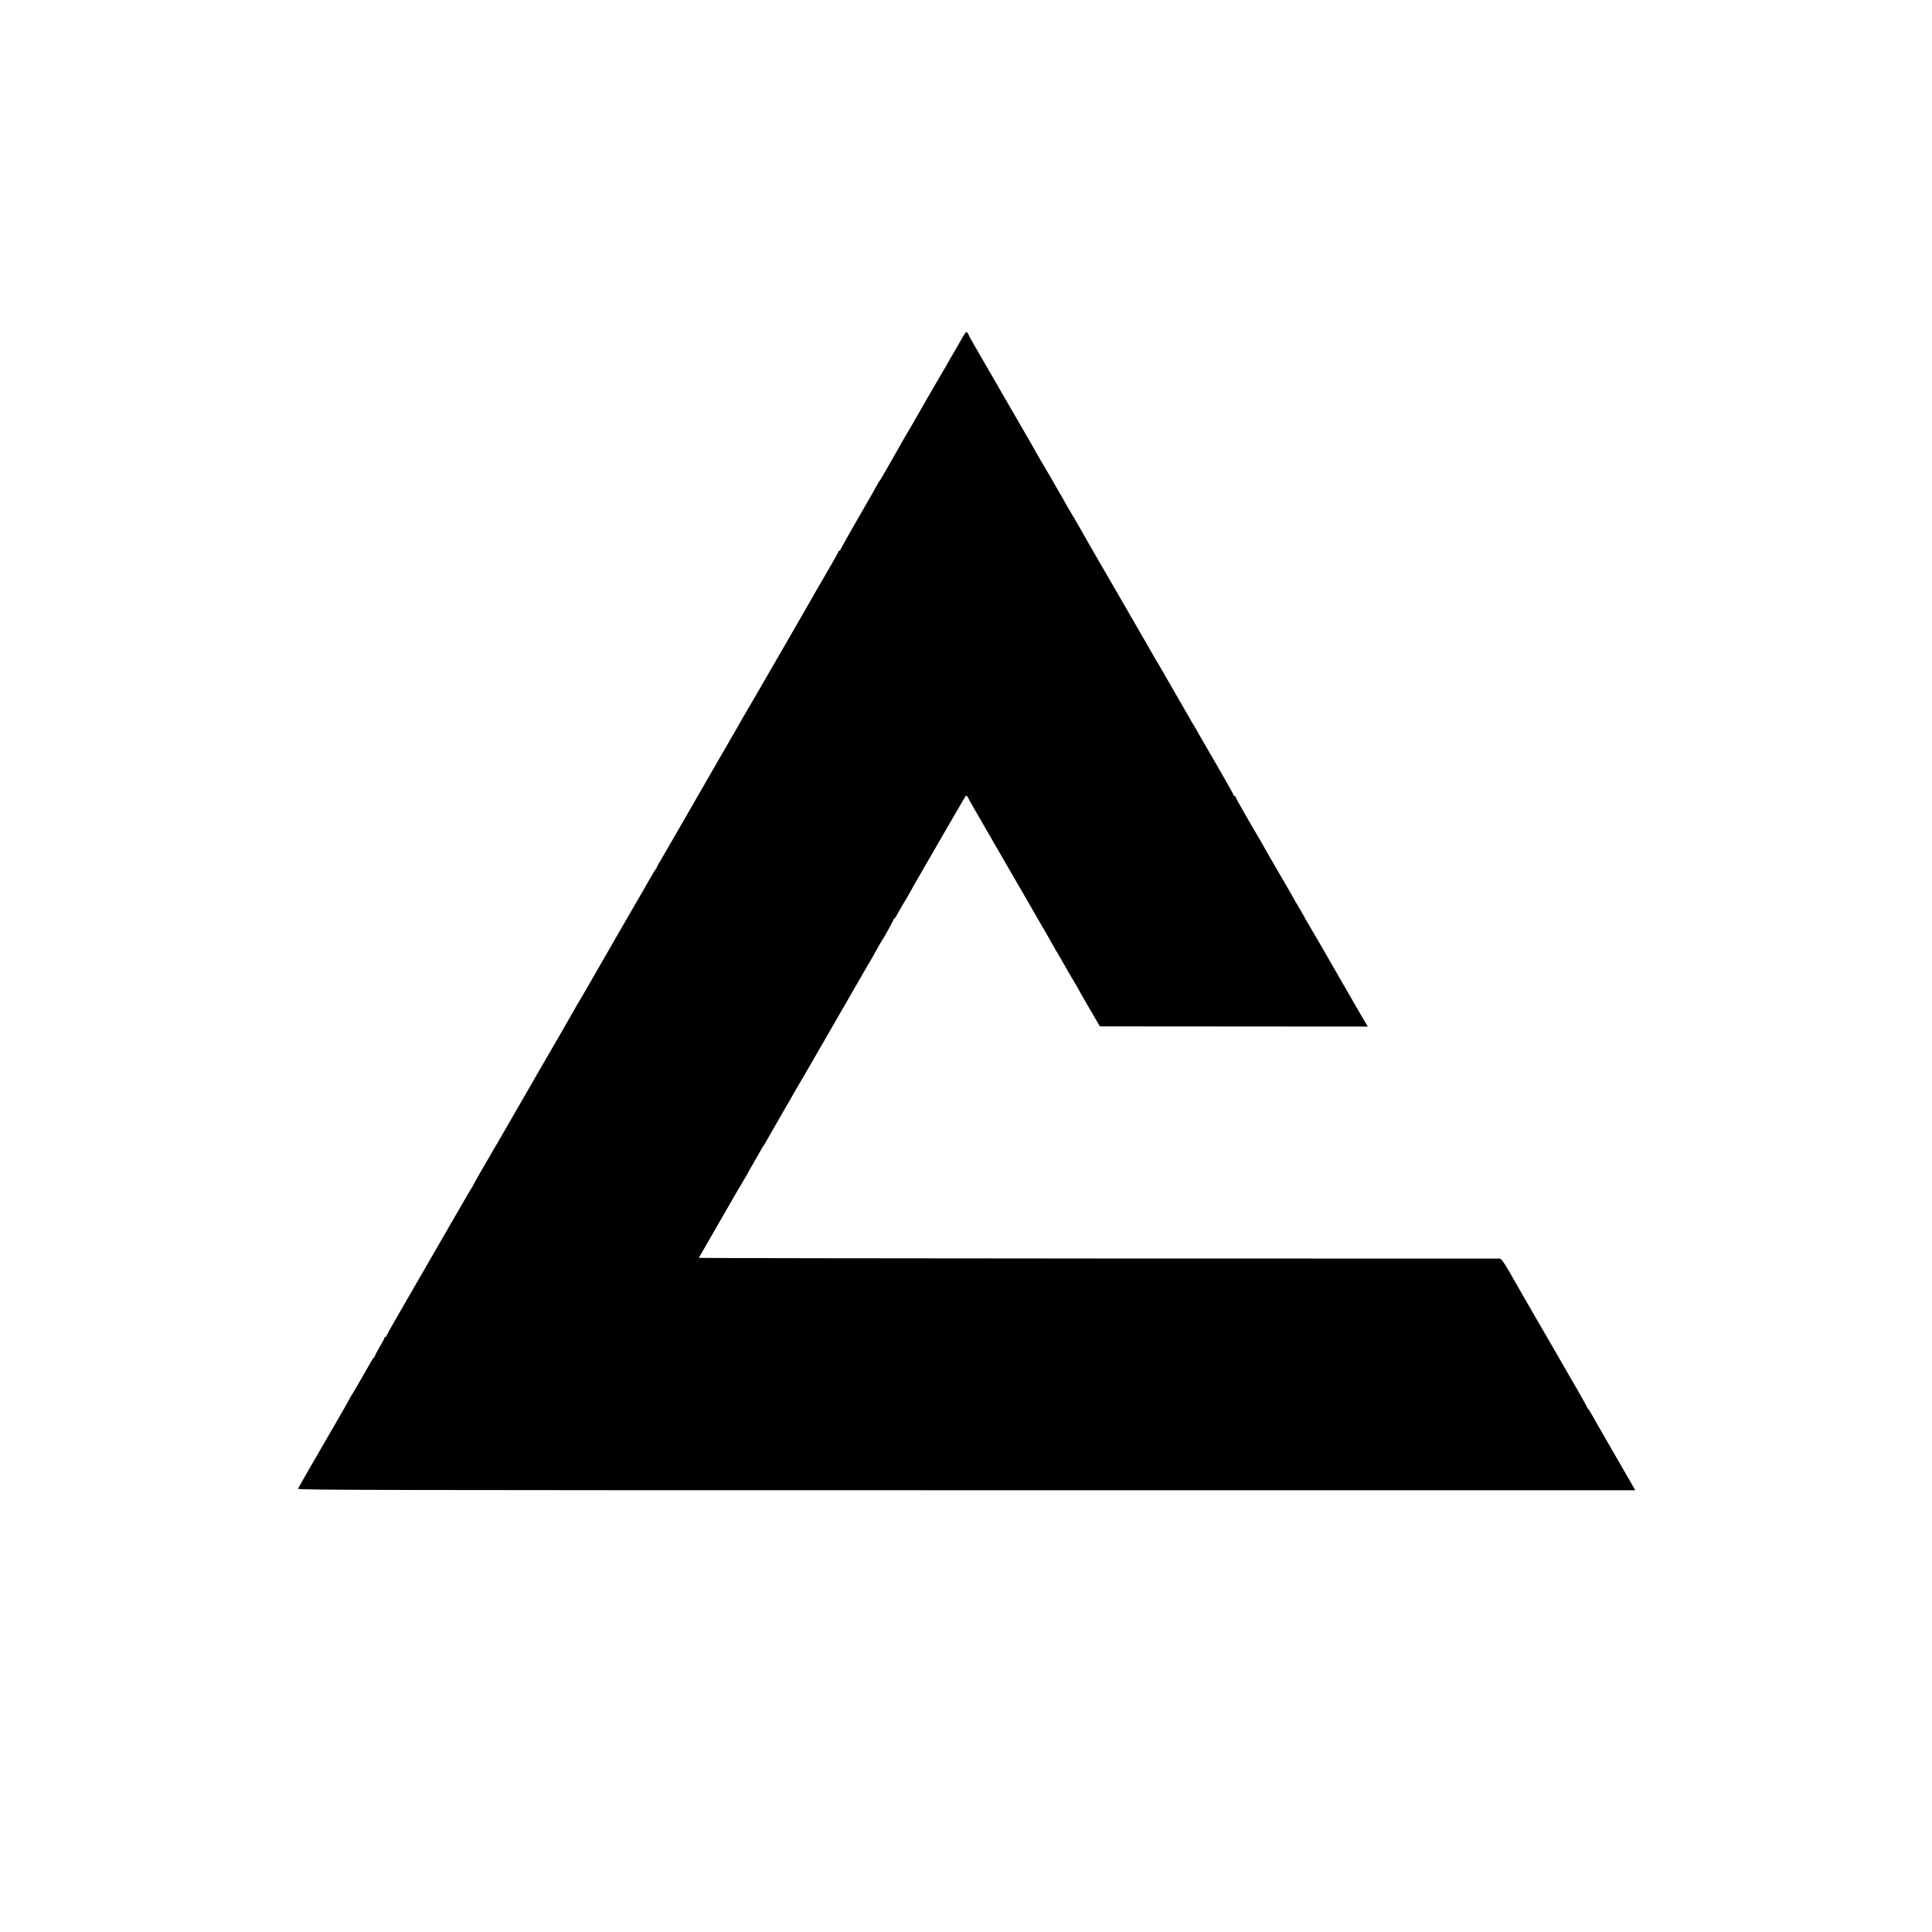
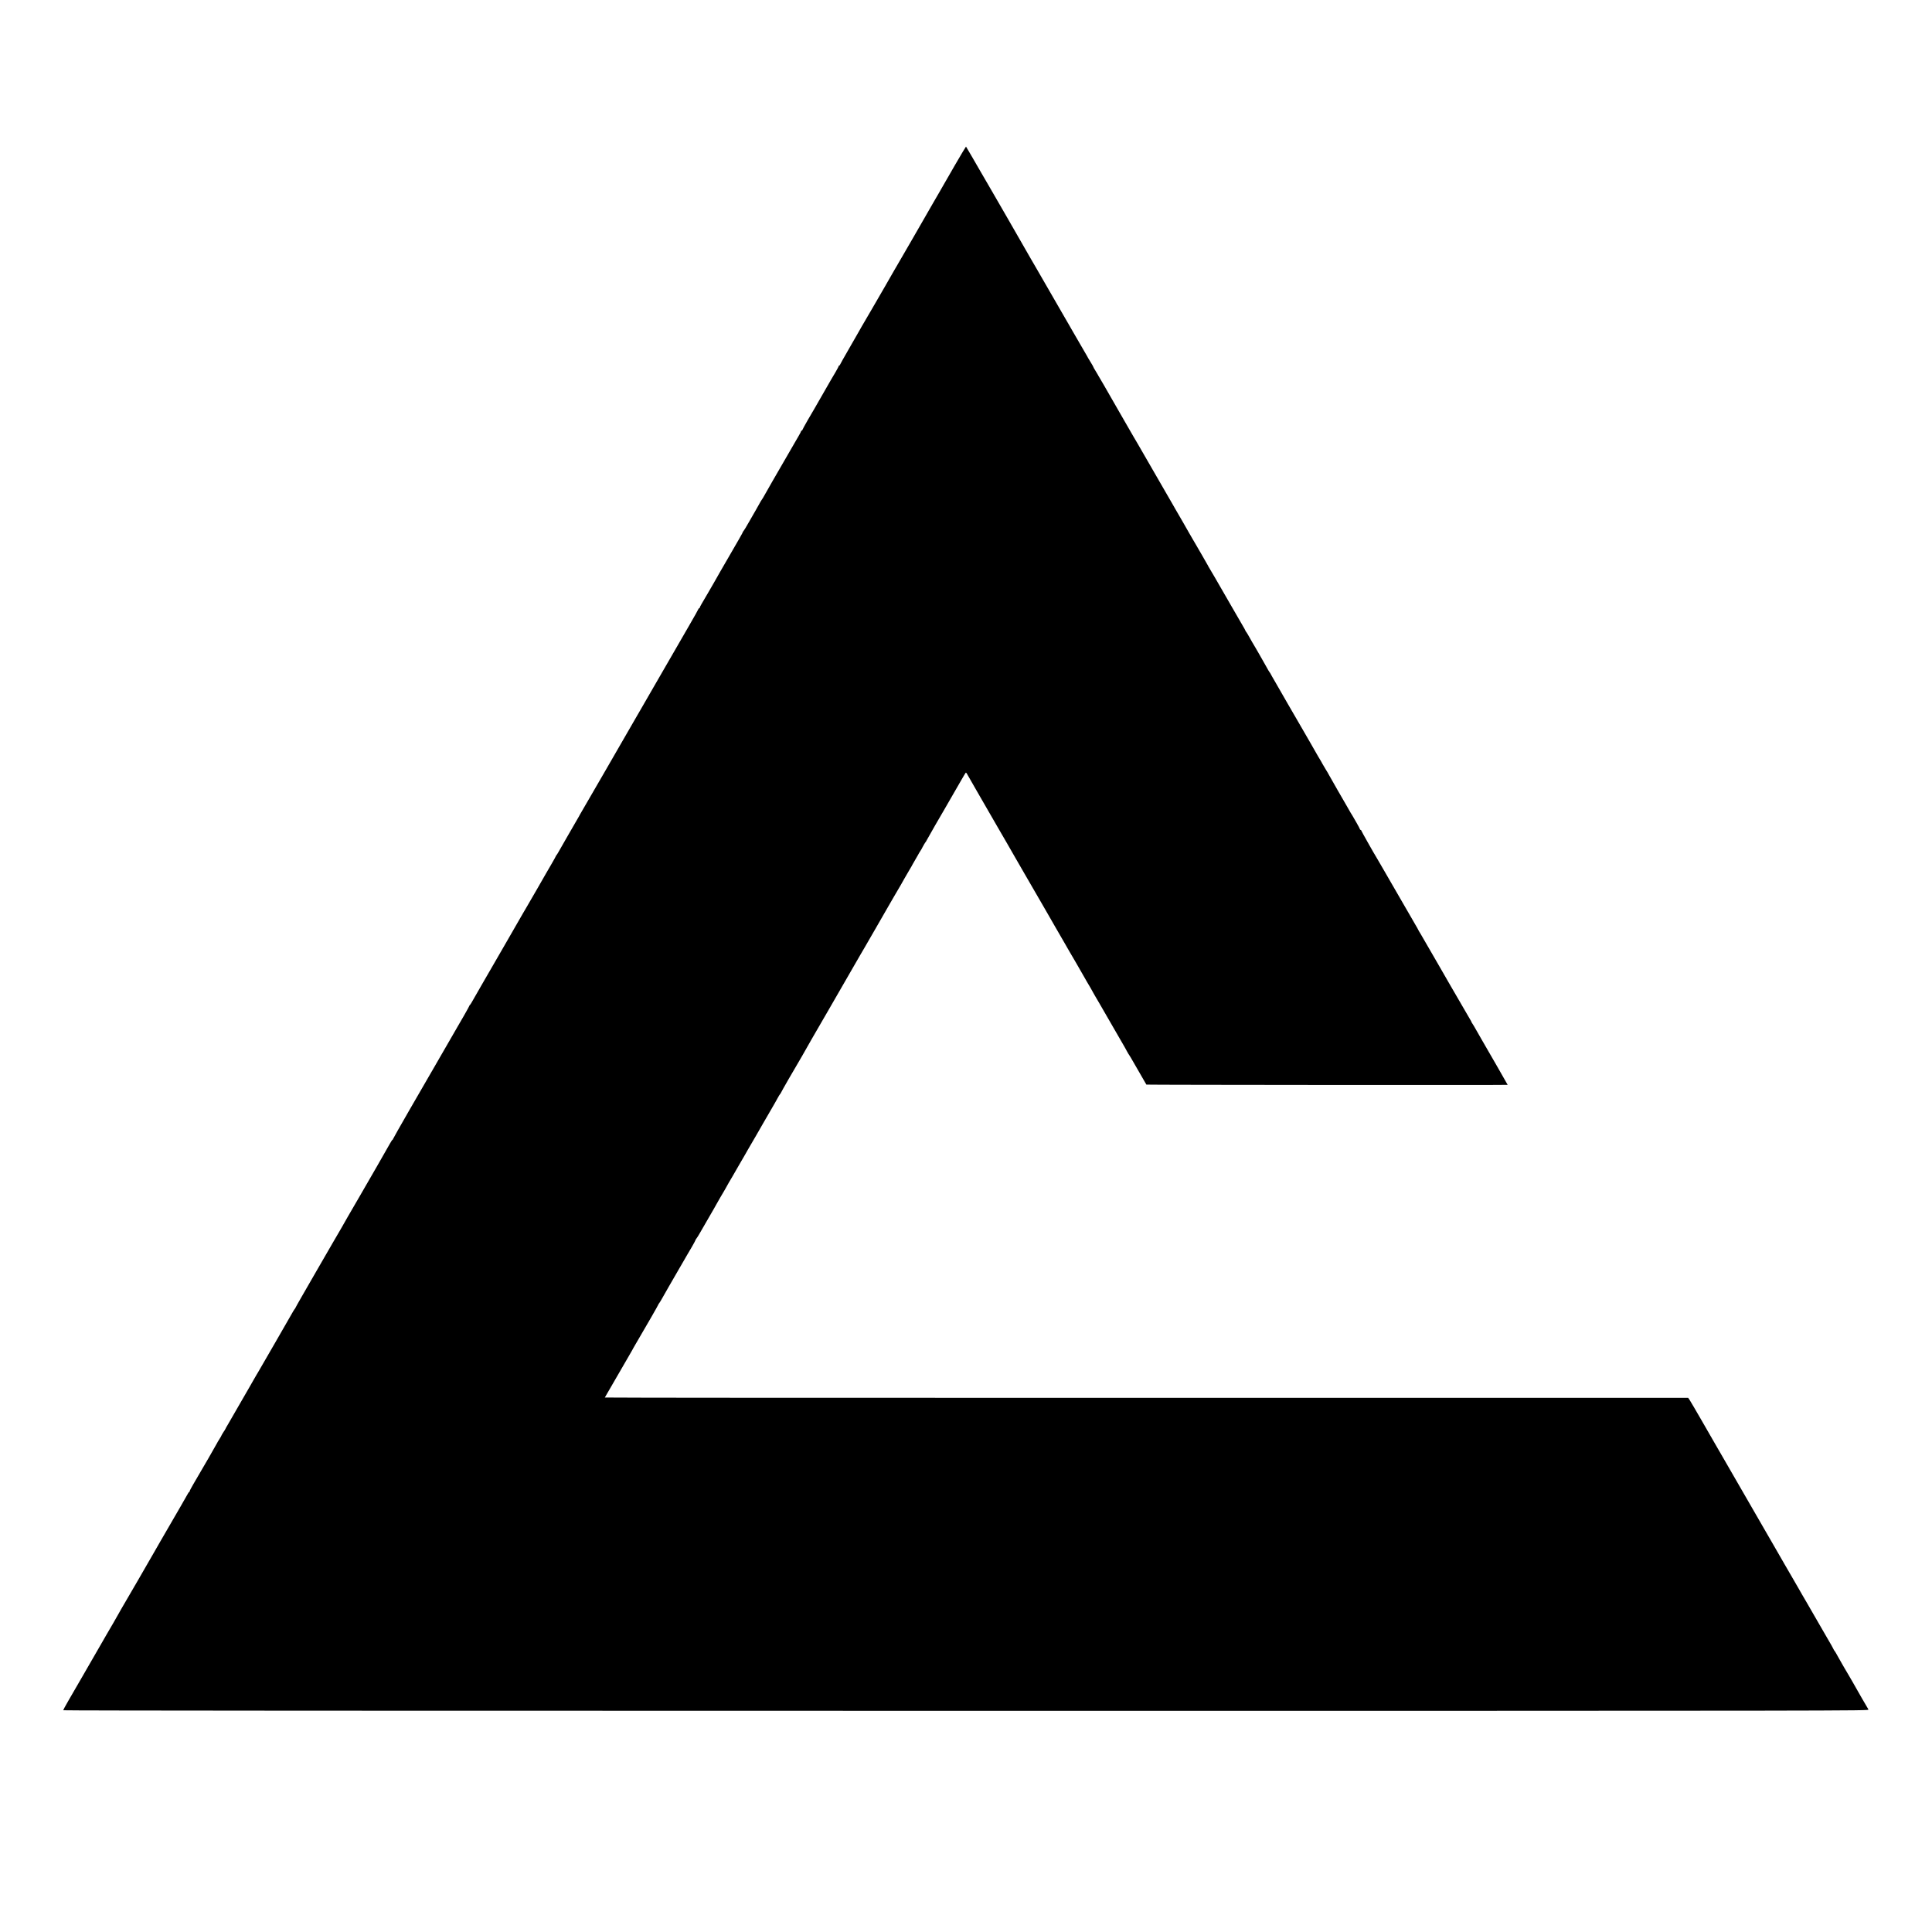
- <svg xmlns="http://www.w3.org/2000/svg" version="1" width="2666.667" height="2666.667" viewBox="0 0 2000 2000">
-   <path d="M996.4 349.2c-2 3.5-5 8.8-6.7 11.8-1.7 3-3.8 6.6-4.7 8-.9 1.4-2 3.2-2.3 4-.4.8-1.7 3.1-2.8 5-2.1 3.4-18.6 31.9-22.7 39-1.1 1.9-3.6 6.4-5.7 10-2.1 3.6-4.9 8.5-6.3 11-1.4 2.5-5.2 8.9-8.4 14.3-3.2 5.5-5.8 10-5.8 10.2 0 .1-3 5.4-6.6 11.6-3.7 6.3-8 13.9-9.7 16.9-1.6 3-3.6 6.2-4.3 7.1-.8.8-1.4 1.8-1.4 2.1 0 .3-8.8 15.7-19.5 34.2-10.7 18.6-19.5 34.2-19.5 34.7s-.4.9-1 .9c-.5 0-1 .4-1 .9 0 .4-3 6-6.6 12.2-3.7 6.3-7.6 13-8.6 14.9-1.1 1.9-4.4 7.5-7.3 12.5-2.9 4.9-6.3 11-7.7 13.5-1.4 2.5-12.5 21.7-24.6 42.7-12.1 21-22.8 39.4-23.7 41-.8 1.5-2.5 4.4-3.6 6.3-2.6 4.3-16.5 28.3-19.1 32.7-1 1.8-2.6 4.8-3.6 6.5-1.1 1.8-10.3 17.9-20.7 35.8-10.3 17.9-27.3 47.3-37.7 65.5-10.5 18.1-20.3 35.1-21.9 37.8-1.6 2.6-2.9 5.1-2.9 5.5 0 .4-.5 1.3-1.2 2-.6.6-2.8 4.1-4.7 7.6-2.9 5.2-18.4 32-26.5 45.9-2.5 4.3-24.5 42.4-26.6 46.2-8.1 14.2-21.4 37.2-22 38-.4.5-1.9 3-3.2 5.5-2.6 4.7-24.8 43.3-27.9 48.5-1 1.6-4 6.8-6.7 11.5s-9.9 17.3-16.1 28c-21.6 37.3-26.6 46-28.1 48.7-.8 1.6-2.5 4.4-3.7 6.3-1.1 1.9-3 5.1-4.1 7-1 1.9-5.8 10.2-10.6 18.3-4.7 8.2-8.6 15.1-8.6 15.3 0 .2-1.1 2.3-2.6 4.5-1.4 2.2-3.3 5.5-4.3 7.2-2.7 4.7-56.4 97.7-70.7 122.5-6.8 11.7-12.4 21.7-12.4 22.3 0 .5-.4.9-1 .9-.5 0-1 .4-1 1 0 .5-2.2 4.7-5 9.4-2.7 4.7-5 8.9-5 9.5 0 .5-.4 1.1-.8 1.3-.4.1-1.9 2.3-3.3 4.8-9.2 16.2-20.4 35.5-21 36-.3.3-.8 1.3-1.2 2.2-.3.9-6.2 11.3-13 23-24.8 42.7-39.7 68.6-40.2 70-.5 1.3 91.9 1.5 691.8 1.5h692.5l-2-3.6c-1.1-2-9.7-16.9-19.1-33.1-17.9-31-18.4-31.9-23.8-41.5-1.8-3.3-3.7-6.2-4.1-6.3-.4-.2-.8-.7-.8-1.2s-4.8-9.1-10.6-19.2-11.6-20.1-12.9-22.3c-2.2-4-9.4-16.3-33.8-58.5-7.2-12.4-13.5-23.4-14.1-24.5-.6-1.1-4.7-8.2-9-15.8-6.1-10.4-8.5-13.7-10-13.8-1.2 0-188.3-.1-415.8-.1-227.5-.1-413.6-.4-413.4-.7 8-13.8 38.6-66.9 40.4-70.1 1.4-2.5 4.3-7.3 6.4-10.8 2.1-3.4 3.8-6.4 3.8-6.6 0-.3 2.1-4 4.7-8.3 2.5-4.3 5.9-10.3 7.6-13.3 1.6-3 3.5-6.2 4.1-7 .6-.8 1.6-2.4 2.2-3.5.6-1.1 8.2-14.4 16.9-29.5s16.4-28.4 17-29.5c1-1.8 6.4-11 8.5-14.5.5-.8 8.4-14.6 17.6-30.5 9.2-16 20.1-34.9 24.2-42 4.1-7.2 9.9-17.3 13-22.5 7.6-13.3 9.2-16.1 11.3-19.5 2-3.4 3.2-5.5 7.9-14 1.8-3.3 3.6-6.5 4.1-7 1.6-2.1 11.9-20.8 11.9-21.6 0-.5.3-.9.8-.9.4 0 1.8-2.1 3.2-4.8 1.4-2.6 4.6-8.2 7.2-12.5 2.7-4.3 4.8-8 4.8-8.2 0-.2 7.3-12.9 16.1-28.2 8.9-15.3 17-29.4 18.1-31.3 1-1.9 2.3-4.2 2.9-5 .5-.8 5.4-9.4 11-19 5.5-9.6 10.4-17.8 10.8-18.3.4-.4 1.4.5 2.2 2 .7 1.6 3.5 6.4 6 10.8 6.7 11.5 30.9 53.4 32.9 57 .9 1.6 10.8 18.7 22 38 11.1 19.2 21.3 36.8 22.5 39 1.2 2.2 4.6 8 7.4 13 2.9 4.9 6.3 10.8 7.6 13 5.3 9.5 6.5 11.6 10.2 17.7 2.2 3.5 4.2 7.1 4.6 7.8.3.8 5.7 10.3 11.9 21l11.4 19.5 138.7.1 138.7.1-1.9-3.1c-1-1.7-4.5-7.6-7.7-13.1-9.3-16.2-23.4-40.7-25.9-45-8.8-15.5-25.2-43.6-27.1-46.7-1.3-2.1-2.4-4-2.4-4.2 0-.3-2.5-4.6-5.5-9.7-3-5-5.5-9.3-5.5-9.4 0-.2-6.4-11.3-14.2-24.7-7.8-13.3-15.2-26.3-16.6-28.8-1.3-2.5-3.9-7-5.7-10-8.3-13.8-24.5-42.2-24.5-43.1 0-.5-.4-.9-1-.9-.5 0-1-.4-1-.9s-4.1-8-9.2-16.8c-5-8.7-9.9-17.2-10.8-18.8-3.9-6.8-8.1-14.1-9-15.5-1.1-1.8-7.6-13.1-10.3-18-1-1.9-2.3-4-2.7-4.5-.4-.6-1.9-3-3.2-5.5-1.4-2.5-8.5-14.8-15.7-27.3-7.3-12.6-14.1-24.5-15.3-26.5-1.1-2-2.4-4.2-2.8-4.7-.4-.6-1.9-3-3.2-5.5-1.4-2.5-6.7-11.7-11.8-20.5-5.1-8.8-15.1-26.1-22.2-38.5-7.1-12.4-13.4-23.2-13.9-24-3.2-5.3-31.9-55.2-31.9-55.5 0-.1-1.8-3.3-4.1-7-2.2-3.7-4.9-8.3-6-10.1-1-1.9-2.8-5-3.9-7-1.1-1.9-3.8-6.5-5.9-10.2-2.1-3.7-5.7-10.1-8.1-14.2-2.4-4.1-5.3-9.1-6.5-11-1.9-3-4.2-7-13.6-23.7-3-5.3-5.1-8.9-14.9-25.8l-11.3-19.5c-1.1-1.9-5.2-9.1-9.2-16-24.3-41.9-28.5-49.2-28.5-49.8 0-.4-.7-1.5-1.4-2.5-1.3-1.7-1.7-1.3-5.2 4.5z" />
+ <svg xmlns="http://www.w3.org/2000/svg" version="1" width="4116" height="4116" viewBox="0 0 3087 3087">
+   <path d="M1525.9 263.7c-9.5 16.4-18.8 32.5-20.6 35.8-1.9 3.3-3.8 6.7-4.3 7.5-.5.8-5.8 9.8-11.6 20s-11.8 20.5-13.2 23c-1.5 2.5-3.3 5.8-4.2 7.3-.8 1.5-7.2 12.6-14.1 24.5-7 11.9-13.4 23-14.3 24.7-.9 1.6-2.9 5.1-4.4 7.6-2.3 3.9-19.9 34.2-25.5 44.2-5.1 8.9-35.7 61.7-37.6 64.7-1.1 1.9-2.4 4.2-2.8 5-.4.8-7.6 13.4-16 27.9-8.4 14.5-15.3 26.8-15.3 27.2 0 .5-.4.9-1 .9-.5 0-1 .5-1 1.1 0 .6-2.3 4.9-5.1 9.7-2.9 4.8-6.1 10.3-7.2 12.2-1.1 1.9-7 12.3-13.2 23-6.2 10.7-12.1 21.1-13.2 23-1.1 1.9-5.9 10.2-10.7 18.3-4.7 8.2-8.6 15.3-8.6 15.8s-.4.9-1 .9c-.5 0-1 .4-1 .9s-1.5 3.6-3.4 6.8c-4.6 7.8-30.6 52.7-42.4 73.3-5.3 9.1-10.9 19-12.5 22-1.7 3-3.5 6.2-4.2 7-.7.8-2.6 4-4.2 7-1.7 3-4.1 7.3-5.4 9.6-1.3 2.3-6.2 10.8-10.9 19-4.6 8.2-8.8 15-9.2 15.2-.4.2-.8.8-.8 1.2 0 .8-6 11.4-36.8 64.4-4.1 7.2-8.3 14.5-9.3 16.4-2.9 5-16.1 27.9-19.8 34-1.7 2.9-3.1 5.7-3.1 6.2 0 .6-.4 1-1 1-.5 0-1 .4-1 1 0 .5-6.5 12.1-14.4 25.7-25.2 43.6-32.8 56.7-34.8 60.3-1.1 1.9-10.6 18.3-21.1 36.5-10.5 18.1-20.5 35.5-22.2 38.5-1.8 3-6.7 11.6-11 19s-8.7 15.1-9.8 17c-3.8 6.9-72.8 126-74.7 129.2-1.1 1.8-2.3 3.9-2.6 4.7-.8 1.5-5.4 9.5-19.4 33.6-5.1 8.8-10.6 18.5-12.3 21.5-1.6 3-3.6 6.2-4.3 7.1-.8.8-1.4 1.8-1.4 2.2 0 .3-3 5.7-6.6 11.9-3.7 6.2-7.7 13.1-8.9 15.3-1.2 2.2-7.2 12.7-13.4 23.4s-12.5 21.5-13.9 24c-1.4 2.5-3.5 6.2-4.7 8.1-1.2 1.9-3.3 5.5-4.7 8-1.4 2.5-11.9 20.7-23.3 40.5s-21.6 37.3-22.5 39c-1.4 2.6-12.3 21.3-18.8 32.5-3.4 5.7-15.1 26.2-17.5 30.5-1.2 2.2-2.5 4.1-2.9 4.3-.5.2-.8.7-.8 1.2 0 .4-3.9 7.5-8.6 15.7-4.8 8.1-9.5 16.4-10.6 18.3-3.9 6.8-29.3 50.7-37.9 65.7-4.9 8.3-9.7 16.7-10.7 18.5-1.1 1.8-13.7 23.7-28.1 48.6-14.3 24.9-26.1 45.6-26.1 46.1s-.4 1.1-.9 1.3c-.5.1-2.2 2.8-3.9 5.8-1.6 3-11.3 19.9-21.4 37.5-10.2 17.6-22.9 39.6-28.3 49-5.4 9.3-13.5 23.3-18 31-4.4 7.7-8.4 14.7-8.8 15.5-.4.8-1.6 2.8-2.6 4.5-1 1.6-6.9 11.8-13.1 22.5-6.2 10.7-14.4 24.9-18.2 31.5-3.8 6.6-7.3 12.7-7.8 13.5-1.2 2.1-10.1 17.5-22.4 38.9-5.8 10.1-10.6 18.6-10.6 18.9 0 .3-.6 1.3-1.4 2.1-.7.9-2.7 4.1-4.3 7.1-1.7 3-14 24.4-27.3 47.5-13.4 23.1-25.2 43.6-26.3 45.5-1 1.9-2.3 3.9-2.7 4.5-.4.5-1.9 3.1-3.3 5.7-1.4 2.5-6 10.6-10.3 18-4.2 7.3-12 20.7-17.2 29.8-5.2 9.1-11.7 20.2-14.3 24.8-2.7 4.5-4.9 8.4-4.9 8.7 0 .2-1.3 2.4-3 4.8-1.6 2.5-3 4.8-3 5.1 0 .4-1.6 3.2-3.5 6.2s-3.5 5.6-3.5 5.9c0 .5-23.3 40.9-38.4 66.5-3.1 5.3-5.6 10.1-5.6 10.8 0 .7-.3 1.2-.7 1.2-.5 0-1.3 1-1.9 2.3-.6 1.2-6.2 11-12.4 21.7s-15.6 26.9-20.8 35.9c-5.2 9-10.3 17.8-11.3 19.5-1 1.7-3.3 5.8-5.2 9.1-6.6 11.8-52.6 91.2-57.6 99.5-1.1 1.9-2.4 4.2-2.8 5-.4.8-4.5 8-9.1 16-4.7 8-9.4 16.1-10.5 18-3 5.4-30.9 53.6-41.2 71.5l-11.3 19.5c-1 1.9-5.4 9.4-9.6 16.6-4.2 7.2-7.6 13.6-7.6 14.1 0 .6 543.8.9 1442.5.9 1437.4 0 1442.5 0 1441.9-2-.4-1.1-1.1-2.4-1.6-3-.7-.9-15.5-26.6-24.2-42.1-1.3-2.2-4.4-7.6-7-12-2.6-4.4-5.1-8.7-5.6-9.5-.5-.8-2.2-3.8-3.8-6.6-1.7-2.8-4.7-8.2-6.8-12-2-3.8-4.3-7.6-5-8.5-.8-.8-1.4-1.8-1.4-2.1 0-.5-6.3-11.7-10-17.8-1.8-3.1-31.6-54.6-34.3-59.4-1.6-2.8-4.4-7.6-6.2-10.6-1.8-3-4.5-7.8-6-10.5-2.9-5.1-8.2-14.3-10-17.3-1.3-2.2-9.7-16.7-12.3-21.2-1.1-1.9-5.2-9.1-9.2-16-4-6.9-8.3-14.3-9.5-16.5-1.3-2.2-7.1-12.3-13-22.5-11.8-20.3-13.5-23.3-16.5-28.6-1.1-1.9-10.4-18-20.6-35.7-10.2-17.7-22.9-39.6-28.1-48.7-5.2-9.1-11.2-19.4-13.3-23-2.1-3.6-11.7-20.2-21.3-37-9.7-16.8-18.6-32.1-19.9-34l-2.4-3.5h-865.6c-476.1.1-865.5-.1-865.4-.5 5-8.8 33.6-58.2 37.8-65.3 3.2-5.4 5.8-9.9 5.8-10.1 0-.2 3.5-6.4 7.8-13.7 9.2-15.8 7.2-12.4 22.2-38.2 6.6-11.4 12-21.1 12-21.4 0-.4.6-1.4 1.4-2.2.7-.9 2.8-4.3 4.6-7.6 3.3-5.9 16.2-28.5 26.4-46 2.9-5 7-11.9 9-15.5 2-3.6 4.1-7.2 4.6-8 3.4-5.3 13-22.3 13-22.9 0-.5.8-1.9 1.8-3.2 1.1-1.3 3.1-4.7 4.7-7.4 3-5.4 20-34.8 23.4-40.5 1.1-1.9 2.4-4.2 2.8-5 .9-1.8 11.9-20.9 13.3-23 .6-.8 1.6-2.6 2.3-4 .7-1.4 3.1-5.7 5.3-9.5 2.3-3.9 5.1-8.6 6.2-10.5 1.1-1.9 5.2-9.1 9.2-16 4.1-6.9 9-15.4 10.9-18.8 2-3.5 4.1-7.1 4.6-8.1 1.4-2.2 9.8-16.8 12.3-21.1 1-1.9 6.1-10.7 11.2-19.5s11.3-19.6 13.9-24c2.5-4.4 5-8.8 5.6-9.7.5-.9 2.3-4.1 3.9-7 1.5-2.9 3.4-6 4.2-6.9.8-.8 1.4-1.8 1.4-2.2 0-.6 22.5-39.8 29.6-51.5 2.4-4 4.4-7.4 4.4-7.6 0-.3 29.3-51.4 31.9-55.6.5-.8 4.4-7.6 8.7-15 13.4-23.3 50.4-87.4 51.3-89 .5-.8 4.1-6.9 7.9-13.5 3.8-6.6 11.8-20.6 17.9-31 6-10.5 12.1-21 13.5-23.5 3.8-6.7 24.2-42 26.7-46 1.1-1.9 3.2-5.6 4.6-8.2 1.4-2.6 5-8.8 8-13.8s5.5-9.3 5.5-9.6c0-.2 1.2-2.3 2.7-4.7 1.4-2.3 4-6.7 5.6-9.7 1.6-3 3.5-6.2 4.1-7 .7-.8 2.5-4 4-7 1.6-3 3.5-6.2 4.2-7.1.8-.8 1.4-1.8 1.4-2.1 0-.2 6.4-11.5 14.1-24.9 7.8-13.4 15-25.9 16.1-27.7 1-1.8 5.3-9.3 9.5-16.5 4.2-7.3 11-19.1 15.1-26.2 4.1-7.2 7.8-13.4 8.2-13.8.4-.5 1.4.4 2.2 2 .8 1.5 8.2 14.5 16.5 28.8s16.1 27.8 17.3 30c1.2 2.2 8 13.9 15 26s13.7 23.6 14.8 25.5c1 1.9 7 12.3 13.2 23 6.3 10.7 13 22.4 15 26 3.9 6.9 18.7 32.4 27.5 47.5 2.9 4.9 6.4 11 7.8 13.5 1.4 2.5 7.3 12.8 13.2 23 5.9 10.2 13.2 22.8 16.2 28 3 5.2 5.8 10.2 6.3 11 1.3 2 20.6 35.3 23.4 40.4 4.3 7.6 6.3 11.1 11 18.9 2.5 4.3 4.6 8.1 4.6 8.3 0 .2 1.1 2.1 2.4 4.2 1.2 2 11.8 20.1 23.3 40.2 11.6 20.1 22 38.1 23.1 40 1.1 1.9 3.3 5.7 4.7 8.5 1.5 2.7 3.2 5.7 3.9 6.5.6.8 1.6 2.4 2.2 3.5 2.3 4.2 24.7 43 25.1 43.5.4.5 577.3.9 577.3.4 0-.3-32-56-41.3-71.9-3.8-6.6-8.3-14.5-10-17.5-1.7-3-3.8-6.7-4.9-8.2-1-1.4-1.8-2.9-1.8-3.2 0-.4-1.1-2.3-2.4-4.4-2-3.2-25.1-43-30.9-53.2-1-1.9-5.3-9.4-9.5-16.5-4.1-7.2-8.3-14.4-9.2-16-6.7-11.8-26-45.1-29.1-50.3-2.2-3.5-3.9-6.5-3.9-6.7 0-.3-2.2-4.2-4.9-8.7-2.7-4.6-5.8-9.9-6.8-11.8-1.1-1.9-9.6-16.6-18.8-32.5-9.2-16-20.8-36-25.7-44.5-4.9-8.5-9.4-16.2-9.9-17-4-6.3-24.9-43.4-24.9-44.1 0-.5-.4-.9-1-.9-.5 0-1-.4-1-.9s-2.3-4.9-5.1-9.8c-2.8-4.8-6-10.4-7.1-12.3-1.1-1.9-2.4-4-2.8-4.5-.4-.6-2.1-3.5-3.7-6.5-1.7-3-9.4-16.5-17.2-29.8-7.7-13.4-14.1-24.6-14.1-24.8 0-.2-2.2-4.1-5-8.5-2.7-4.4-5-8.3-5-8.5 0-.2-1.1-2.1-2.3-4.2-1.3-2-3.5-5.7-4.9-8.2-1.4-2.5-4.3-7.4-6.3-11-2.1-3.6-4.8-8.3-6-10.5-1.2-2.2-9.6-16.6-18.5-32-9-15.4-16.8-28.9-17.4-30-1.8-3.1-14-24.4-15.1-26.3-.6-.9-2.8-4.8-5-8.7-2.2-3.8-4.5-7.9-5.2-9-.7-1.1-1.5-2.7-1.9-3.5-.4-.8-1.2-2.2-1.9-3-.7-.8-2.9-4.5-4.9-8.3-2-3.7-5.7-10.1-8.1-14.3-2.5-4.2-4.5-7.7-4.5-7.9 0-.1-2.5-4.4-5.5-9.5-3.1-5.1-7.2-12.2-9.2-15.9-2-3.6-4.2-7.3-4.9-8.2-.8-.8-1.4-1.8-1.4-2.2 0-.4-2.2-4.4-4.9-8.9-4.1-7-9.3-16-18.1-31.3-24.6-42.7-32.6-56.6-34.6-59.7-1.3-2.1-2.4-4-2.4-4.3 0-.2-4.3-7.7-9.5-16.6-5.2-8.9-9.5-16.3-9.5-16.4 0-.1-2.5-4.4-5.5-9.4-3-5.1-5.5-9.3-5.5-9.5 0-.2-4.6-8.2-10.1-17.7-5.6-9.6-11.2-19.2-12.4-21.4-1.2-2.2-3-5.4-4.1-7.2-1-1.8-6.9-11.9-13-22.5-25.1-43.5-40.8-70.5-43.1-74.7-1.4-2.5-3.9-6.8-5.6-9.5-1.6-2.8-3.7-6.5-4.7-8.1-.9-1.7-9.3-16.3-18.7-32.5-9.3-16.2-20.2-35.1-24.1-42-4-6.9-7.7-13.2-8.2-14-.6-.8-1.3-2.2-1.7-3-.4-.8-2.2-3.8-4-6.7-1.8-2.9-3.3-5.5-3.3-5.9 0-.4-1.7-3.4-3.8-6.8-2.1-3.4-4.2-6.8-4.6-7.6-.4-.8-1.2-2.4-1.9-3.5s-5.7-9.8-11.2-19.3c-5.5-9.5-10.7-18.5-11.6-20-.9-1.5-2.8-5-4.4-7.7-4.1-7.1-8.3-14.4-10.7-18.5-2.6-4.4-39.3-68.1-42.4-73.5-1.2-2.2-5.4-9.4-9.3-16-3.8-6.6-8.8-15.2-10.9-19-4.4-7.9-50.7-88.2-52.1-90.5-1.1-1.7-17.8-30.6-20.9-36-3.4-6.1-19.4-33.5-19.7-33.8-.1-.2-8.1 13.1-17.6 29.5z" />
</svg>
